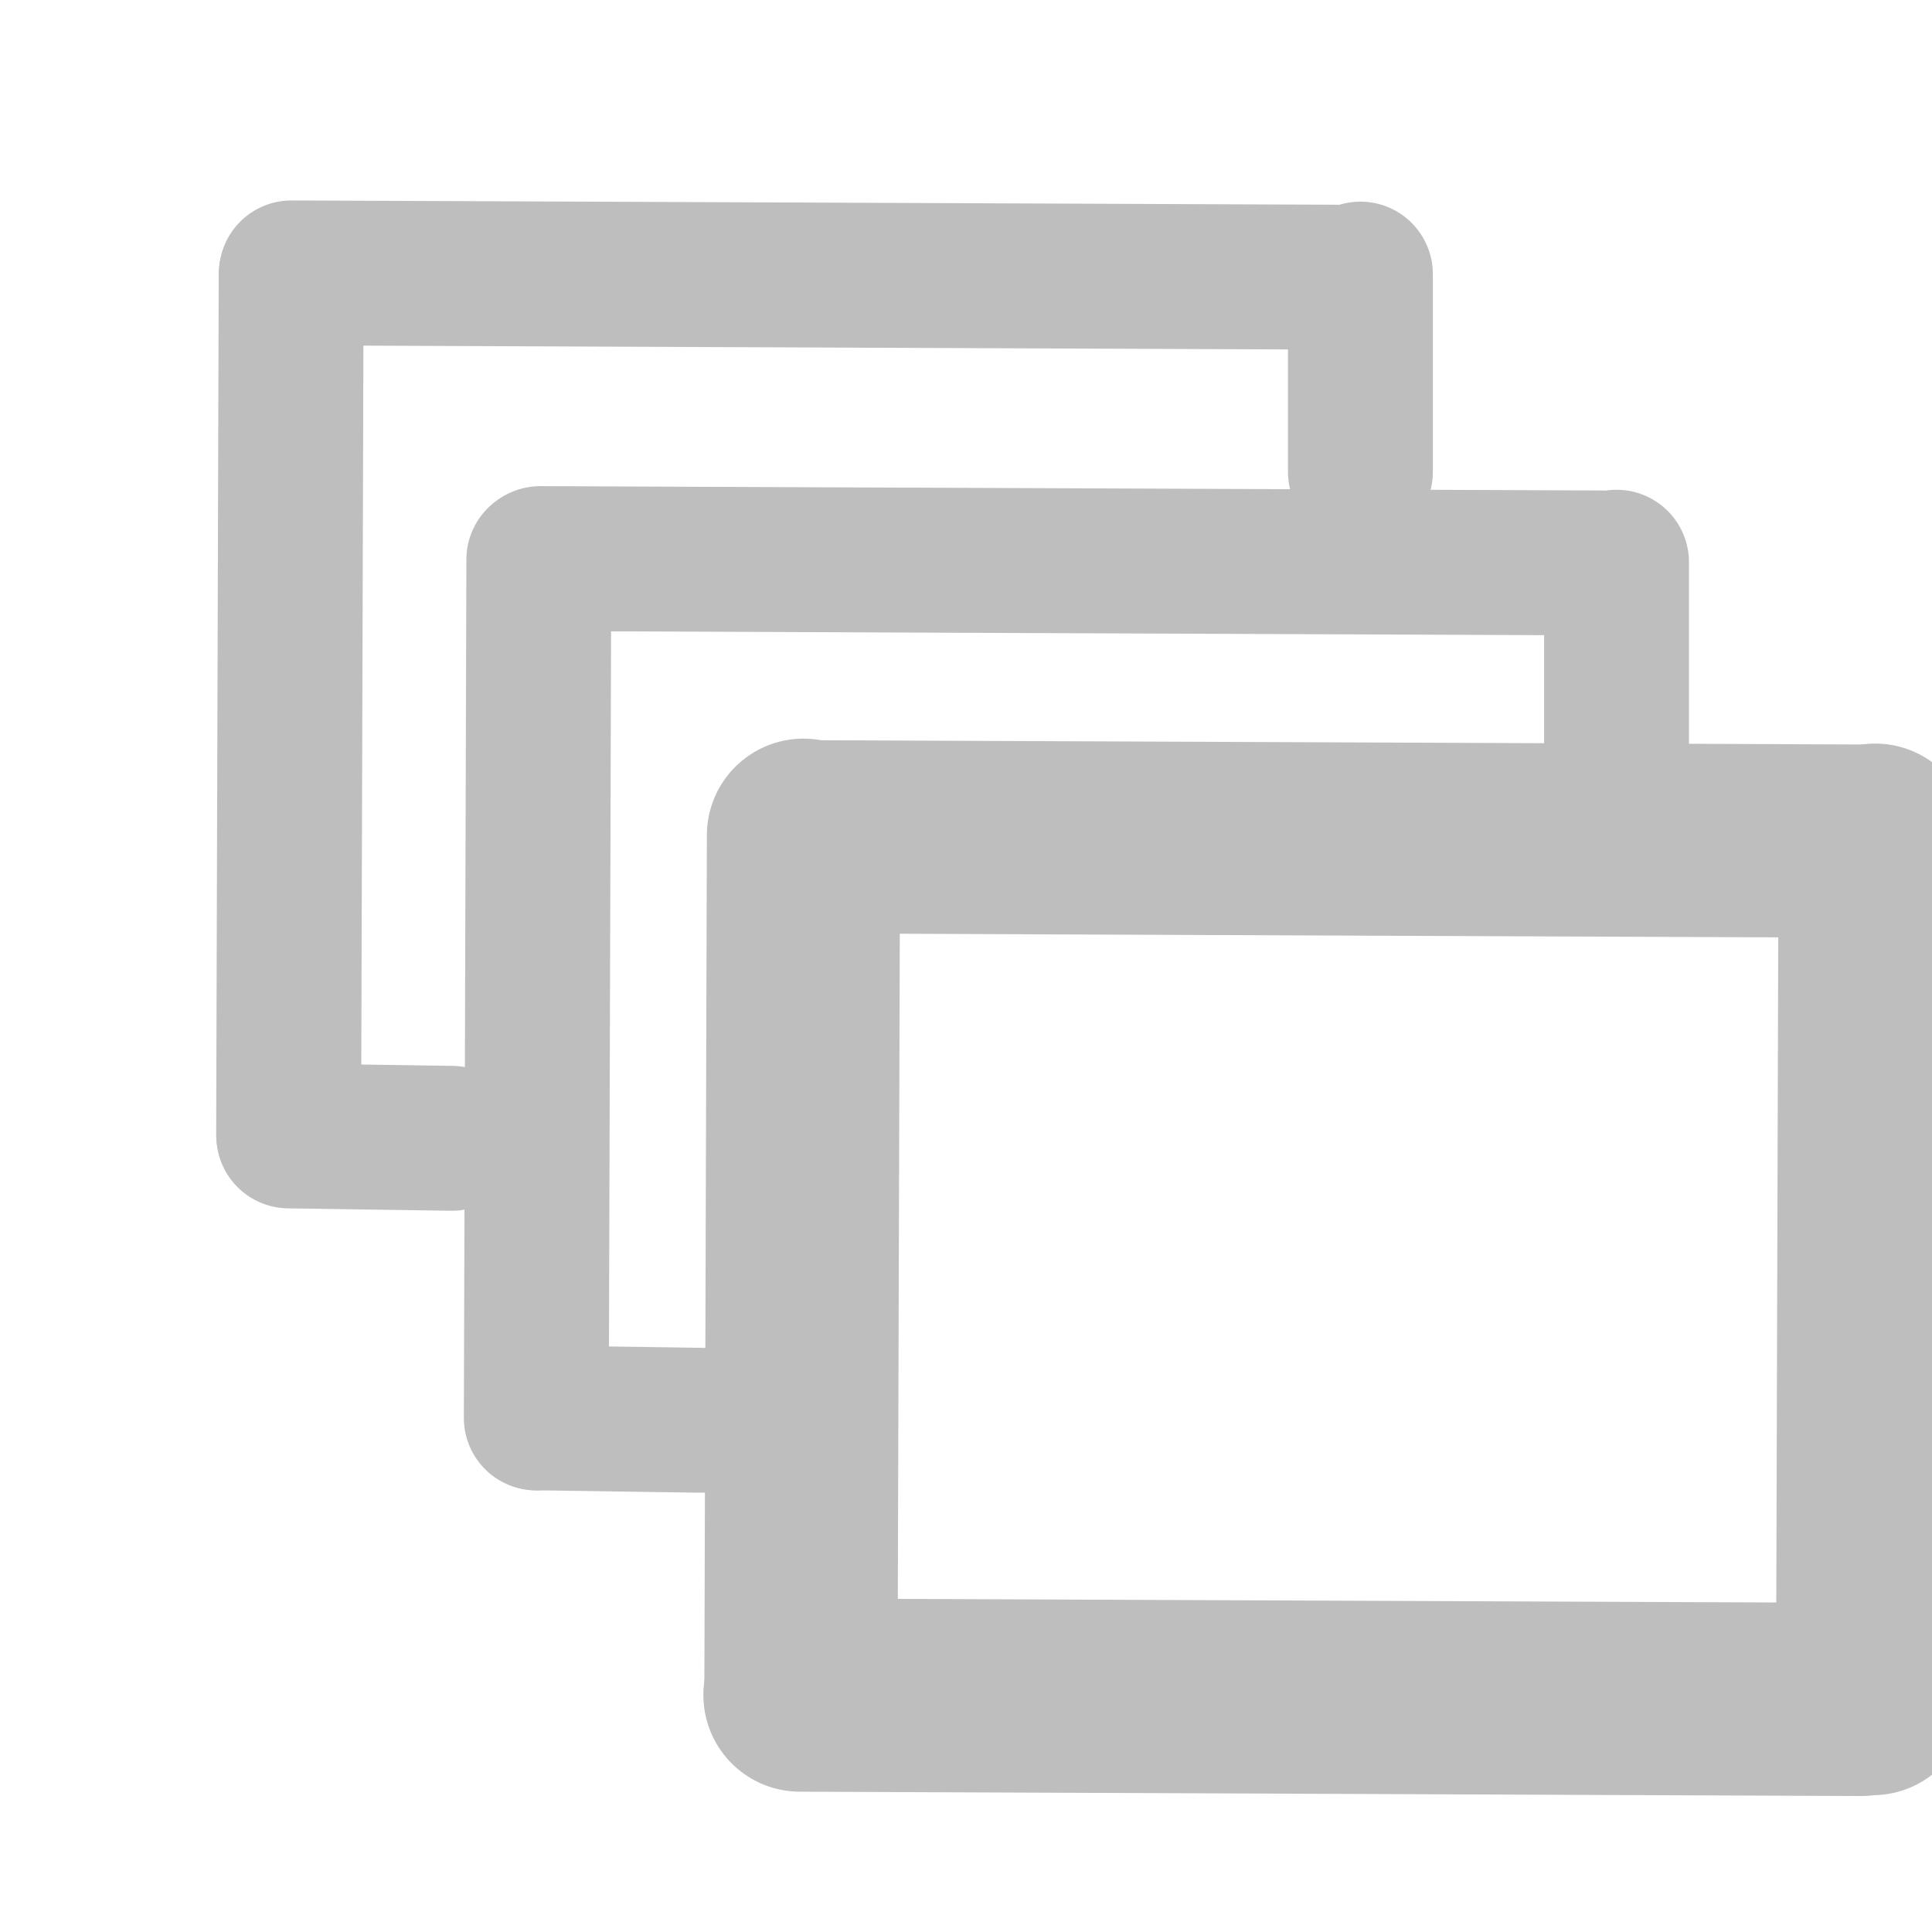
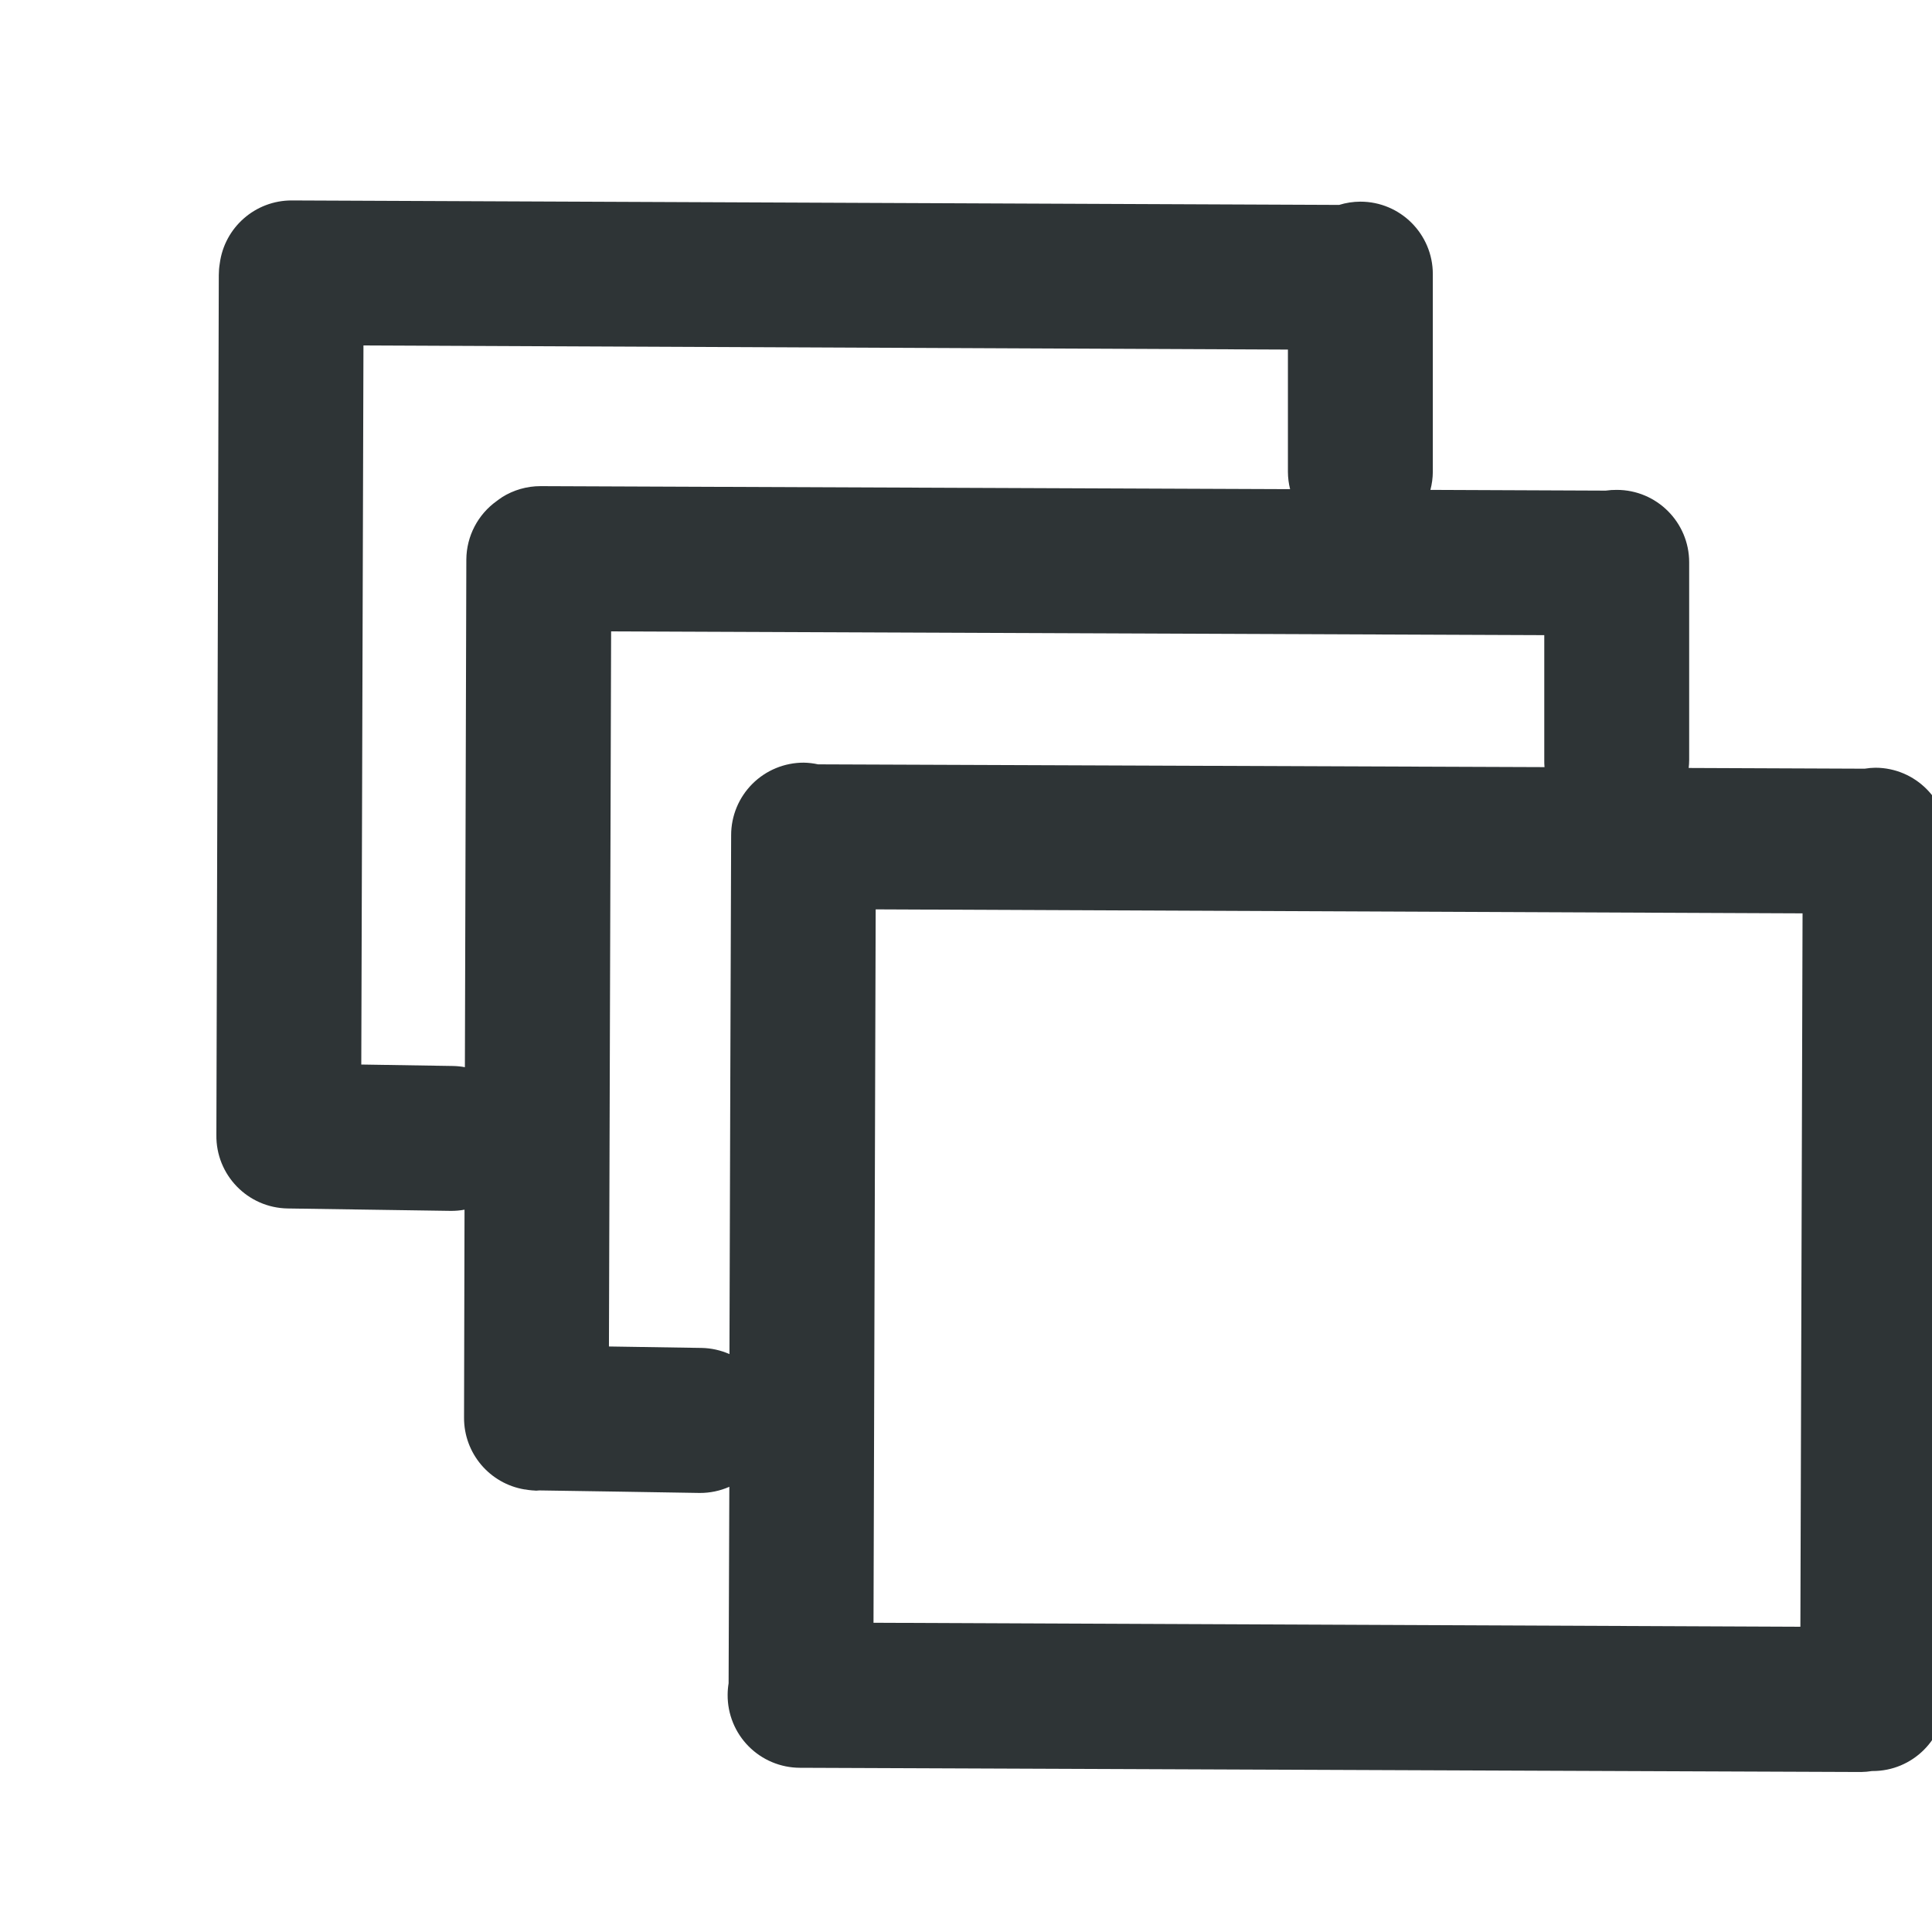
- <svg xmlns="http://www.w3.org/2000/svg" xmlns:ns1="http://www.openswatchbook.org/uri/2009/osb" xmlns:xlink="http://www.w3.org/1999/xlink" height="16" id="svg7384" version="1.1" width="16">
-   <defs id="defs7386">
-     <marker orient="auto" refY="0.0" refX="0.0" id="Arrow2Lend" style="overflow:visible;">
-       <path id="path6573" style="fill-rule:evenodd;stroke-width:0.625;stroke-linejoin:round;" d="M 8.719,4.034 L -2.207,0.016 L 8.719,-4.002 C 6.973,-1.63 6.983,1.616 8.719,4.034 z " transform="scale(1.1) rotate(180) translate(1,0)" />
-     </marker>
-     <linearGradient id="linearGradient5529" ns1:paint="solid">
-       <stop style="stop-color:#000000;stop-opacity:1;" offset="0" id="stop5531" />
-     </linearGradient>
-     <linearGradient id="linearGradient5523" ns1:paint="solid">
-       <stop style="stop-color:#000000;stop-opacity:1;" offset="0" id="stop5525" />
-     </linearGradient>
-     <linearGradient xlink:href="#linearGradient5523" id="linearGradient5527" x1="22.175" y1="4.698" x2="24.846" y2="4.698" gradientUnits="userSpaceOnUse" />
-     <linearGradient xlink:href="#linearGradient5529-4" id="linearGradient5533-5" x1="-0.906" y1="6.156" x2="12.469" y2="6.156" gradientUnits="userSpaceOnUse" />
-     <linearGradient id="linearGradient5529-4" ns1:paint="solid">
-       <stop style="stop-color:#000000;stop-opacity:1;" offset="0" id="stop5531-8" />
-     </linearGradient>
-     <linearGradient xlink:href="#linearGradient5529-1" id="linearGradient5533-0" x1="-0.906" y1="6.156" x2="12.469" y2="6.156" gradientUnits="userSpaceOnUse" />
-     <linearGradient id="linearGradient5529-1" ns1:paint="solid">
-       <stop style="stop-color:#000000;stop-opacity:1;" offset="0" id="stop5531-1" />
-     </linearGradient>
-   </defs>
-   <g id="layer9" style="display:inline" transform="translate(-283.0002,-629)" />
-   <g id="layer10" transform="translate(-283.0002,-629)" />
-   <g id="layer1" style="display:inline" />
-   <g id="layer2" style="display:none">
-     <path d="m 6.555,3.669 c -1.979,-0.004 -4.749,0.594 -4.369,1.93 0.279,0.978 2.747,1.371 4.282,1.341 2.391,-0.048 3.996,-0.152 4.499,-1.166 0.668,-1.346 -2.324,-2.101 -4.413,-2.105 z" id="path6309" style="font-size:medium;font-style:normal;font-variant:normal;font-weight:normal;font-stretch:normal;text-indent:0;text-align:start;text-decoration:none;line-height:normal;letter-spacing:normal;word-spacing:normal;text-transform:none;direction:ltr;block-progression:tb;writing-mode:lr-tb;text-anchor:start;baseline-shift:baseline;color:#000000;fill:#bebebe;fill-opacity:1;fill-rule:nonzero;stroke:none;stroke-width:1.7;marker:none;visibility:visible;display:inline;overflow:visible;enable-background:accumulate;font-family:Sans;-inkscape-font-specification:Sans" />
-   </g>
-   <g id="layer13" transform="translate(-283.0002,-629)" />
-   <g id="layer14" transform="translate(-283.0002,-629)" />
-   <g id="layer15" style="display:inline" transform="translate(-283.0002,-629)" />
-   <g id="g71291" style="display:inline" transform="translate(-283.0002,-629)" />
-   <g id="g4953" style="display:inline" transform="translate(-283.0002,-629)" />
-   <g id="layer12" style="display:inline" transform="translate(-283.0002,-629)" />
+ <svg xmlns="http://www.w3.org/2000/svg" height="16" id="svg7384" version="1.1" width="16">
  <g id="layer11" style="display:inline" transform="translate(-283.0002,-629)">
-     <g id="g4303" transform="translate(0.02209709,-0.06629126)">
-       <g style="stroke-width:1.6;stroke-miterlimit:4;stroke-dasharray:none" transform="translate(0.265165,0.508233)" id="g4297">
-         <path style="fill:none;stroke:#bebebe;stroke-width:1.6;stroke-linecap:round;stroke-linejoin:miter;stroke-miterlimit:4;stroke-opacity:1;stroke-dasharray:none;display:inline" d="m 289.338,642.596 8.789,0.036" id="path3084-2" />
-         <path style="fill:none;stroke:#bebebe;stroke-width:1.6;stroke-linecap:round;stroke-linejoin:miter;stroke-miterlimit:4;stroke-opacity:1;stroke-dasharray:none;display:inline" d="m 289.367,635.475 -0.021,7.109" id="path3080-6-8" />
-         <path style="fill:none;stroke:#bebebe;stroke-width:1.6;stroke-linecap:round;stroke-linejoin:miter;stroke-miterlimit:4;stroke-opacity:1;stroke-dasharray:none;display:inline" d="m 289.42,635.488 8.789,0.036" id="path3084-22-4" />
-         <path style="fill:none;stroke:#bebebe;stroke-width:1.6;stroke-linecap:round;stroke-linejoin:miter;stroke-miterlimit:4;stroke-opacity:1;stroke-dasharray:none;display:inline" d="m 298.242,635.516 -0.021,7.109" id="path3080-1" />
-       </g>
-       <g transform="translate(-0.8175922,-0.8396893)" id="g4285">
-         <path style="fill:none;stroke:#bebebe;stroke-width:1.2;stroke-linecap:round;stroke-linejoin:miter;stroke-miterlimit:4;stroke-opacity:1;stroke-dasharray:none" d="m 286.207,632.184 -0.021,7.109" id="path3080" />
-         <path style="fill:none;stroke:#bebebe;stroke-width:1.2;stroke-linecap:round;stroke-linejoin:miter;stroke-miterlimit:4;stroke-opacity:1;stroke-dasharray:none" d="m 286.209,632.166 8.789,0.036" id="path3084" />
-         <path style="fill:none;stroke:#bebebe;stroke-width:1.2;stroke-linecap:round;stroke-linejoin:miter;stroke-miterlimit:4;stroke-opacity:1;stroke-dasharray:none" d="m 286.187,639.313 1.35,0.02" id="path3880" />
-         <path style="fill:none;stroke:#bebebe;stroke-width:1.2;stroke-linecap:round;stroke-linejoin:miter;stroke-miterlimit:4;stroke-opacity:1;stroke-dasharray:none" d="m 295.062,632.176 0,1.637" id="path4047" />
-       </g>
-       <g transform="translate(-0.3314563,-0.1546796)" id="g4291">
-         <path style="fill:none;stroke:#bebebe;stroke-width:1.2;stroke-linecap:round;stroke-linejoin:miter;stroke-miterlimit:4;stroke-opacity:1;stroke-dasharray:none;display:inline" d="m 287.772,633.855 -0.021,7.109" id="path3080-6" />
-         <path style="fill:none;stroke:#bebebe;stroke-width:1.2;stroke-linecap:round;stroke-linejoin:miter;stroke-miterlimit:4;stroke-opacity:1;stroke-dasharray:none;display:inline" d="m 287.784,633.847 8.789,0.036" id="path3084-22" />
-         <path style="fill:none;stroke:#bebebe;stroke-width:1.2;stroke-linecap:round;stroke-linejoin:miter;stroke-miterlimit:4;stroke-opacity:1;stroke-dasharray:none;display:inline" d="m 287.761,640.963 1.35,0.02" id="path3880-6" />
-         <path style="fill:none;stroke:#bebebe;stroke-width:1.2;stroke-linecap:round;stroke-linejoin:bevel;stroke-miterlimit:4;stroke-opacity:1;stroke-dasharray:none;display:inline" d="m 296.697,633.877 0,1.637" id="path4047-4" />
-       </g>
-     </g>
+     <path id="path4047-4" style="color:#000000;font-style:normal;font-variant:normal;font-weight:normal;font-stretch:normal;font-size:medium;line-height:normal;font-family:sans-serif;font-variant-ligatures:normal;font-variant-position:normal;font-variant-caps:normal;font-variant-numeric:normal;font-variant-alternates:normal;font-variant-east-asian:normal;font-feature-settings:normal;font-variation-settings:normal;text-indent:0;text-align:start;text-decoration:none;text-decoration-line:none;text-decoration-style:solid;text-decoration-color:#000000;letter-spacing:normal;word-spacing:normal;text-transform:none;writing-mode:lr-tb;direction:ltr;text-orientation:mixed;dominant-baseline:auto;baseline-shift:baseline;text-anchor:start;white-space:normal;shape-padding:0;shape-margin:0;inline-size:0;clip-rule:nonzero;display:inline;overflow:visible;visibility:visible;isolation:auto;mix-blend-mode:normal;color-interpolation:sRGB;color-interpolation-filters:linearRGB;solid-color:#000000;solid-opacity:1;vector-effect:none;fill:#2e3436;fill-opacity:1;fill-rule:nonzero;stroke:none;stroke-linecap:butt;stroke-linejoin:miter;stroke-miterlimit:4;stroke-dasharray:none;stroke-dashoffset:0;stroke-opacity:1;color-rendering:auto;image-rendering:auto;shape-rendering:auto;text-rendering:auto;enable-background:accumulate;stop-color:#000000;stop-opacity:1;opacity:1;stroke-width:1;marker:none" transform="translate(283.0002,629)" d="m 7.252,7.531 c -0.006,1.969 -0.012,3.939 -0.018,5.908 l 7.676,0.033 c 0.006,-1.969 0.012,-3.939 0.018,-5.908 z M 5.061,5.229 c -0.006,1.974 -0.012,3.948 -0.018,5.922 0.256,0.004 0.512,0.008 0.768,0.012 a 0.6,0.6 0 0 1 0.23,0.051 c 0.004,-1.433 0.009,-2.864 0.014,-4.297 A 0.6,0.6 0 0 1 6.656,6.316 0.6,0.6 0 0 1 6.775,6.33 l 6.016,0.023 a 0.6,0.6 0 0 1 -0.002,-0.061 V 5.26 Z M 3.01,2.861 c -0.006,1.985 -0.012,3.97 -0.018,5.955 0.253,0.004 0.505,0.008 0.758,0.012 a 0.6,0.6 0 0 1 0.1,0.01 c 0.004,-1.402 0.008,-2.803 0.012,-4.205 a 0.6,0.6 0 0 1 0.252,-0.484 0.6,0.6 0 0 1 0.041,-0.029 0.6,0.6 0 0 1 0.002,-0.002 0.6,0.6 0 0 1 0.32,-0.092 l 6.207,0.025 a 0.6,0.6 0 0 1 -0.018,-0.143 V 2.895 Z m -0.594,-1.201 8.674,0.037 a 0.6,0.6 0 0 1 0.176,-0.027 0.6,0.6 0 0 1 0.6,0.6 v 1.639 a 0.6,0.6 0 0 1 -0.02,0.148 l 1.42,0.006 a 0.6,0.6 0 0 1 0.031,0 0.6,0.6 0 0 1 0.002,0 0.6,0.6 0 0 1 0.09,-0.006 0.6,0.6 0 0 1 0.6,0.6 v 1.637 a 0.6,0.6 0 0 1 -0.004,0.066 l 1.457,0.006 a 0.6,0.6 0 0 1 0.09,-0.008 0.6,0.6 0 0 1 0.598,0.602 c -0.007,2.37 -0.014,4.74 -0.021,7.109 a 0.6,0.6 0 0 1 -0.602,0.598 0.6,0.6 0 0 1 -0.004,0 0.6,0.6 0 0 1 -0.09,0.008 l -8.789,-0.035 a 0.6,0.6 0 0 1 -0.598,-0.604 0.6,0.6 0 0 1 0.008,-0.096 0.6,0.6 0 0 1 0,-0.002 c 0.002,-0.542 0.004,-1.083 0.006,-1.625 a 0.6,0.6 0 0 1 -0.246,0.051 c -0.443,-0.007 -0.885,-0.015 -1.328,-0.021 a 0.6,0.6 0 0 1 -0.025,0.002 0.6,0.6 0 0 1 -0.027,-0.002 0.6,0.6 0 0 1 -0.004,0 0.6,0.6 0 0 1 -0.061,-0.008 0.6,0.6 0 0 1 -0.004,0 0.6,0.6 0 0 1 -0.502,-0.594 c 0.002,-0.574 0.002,-1.148 0.004,-1.723 a 0.6,0.6 0 0 1 -0.113,0.01 c -0.45,-0.007 -0.901,-0.013 -1.352,-0.02 a 0.6,0.6 0 0 1 -0.59,-0.609 0.6,0.6 0 0 1 0,-0.006 0.6,0.6 0 0 1 0,-0.008 C 1.798,7.015 1.806,4.647 1.812,2.277 A 0.6,0.6 0 0 1 1.814,2.23 0.6,0.6 0 0 1 1.82,2.182 0.6,0.6 0 0 1 2.416,1.66 Z" />
  </g>
</svg>
